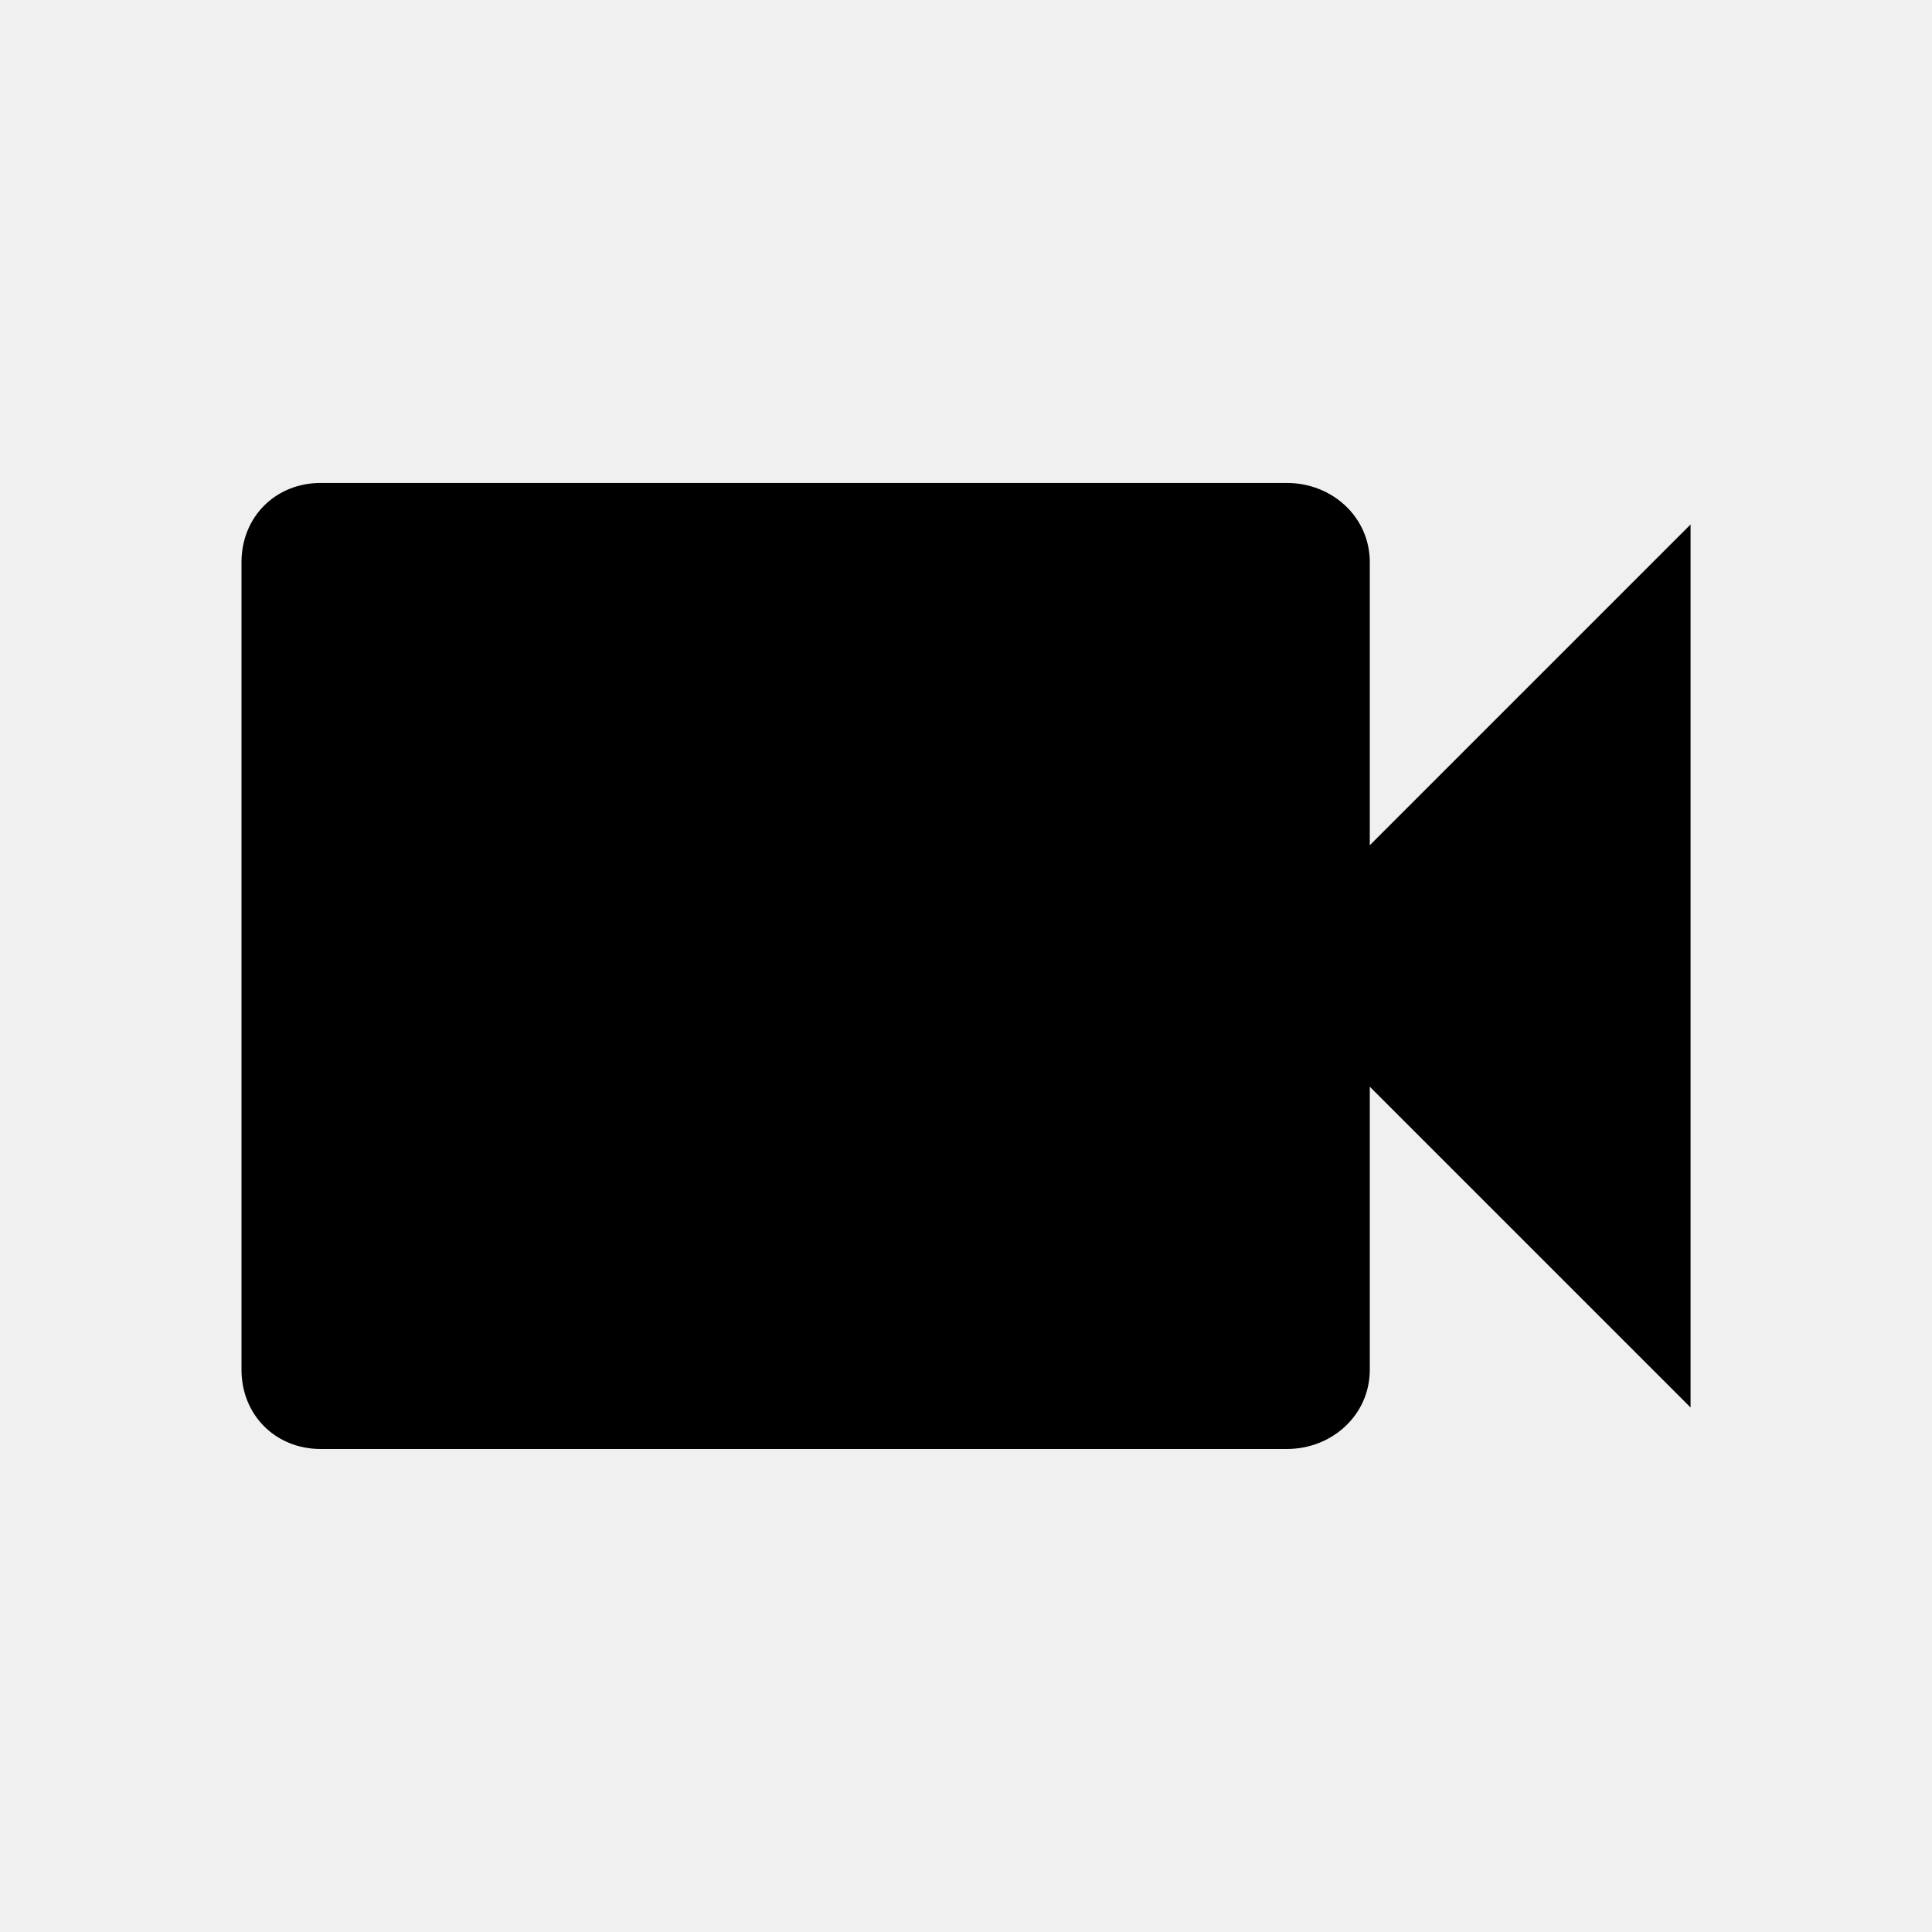
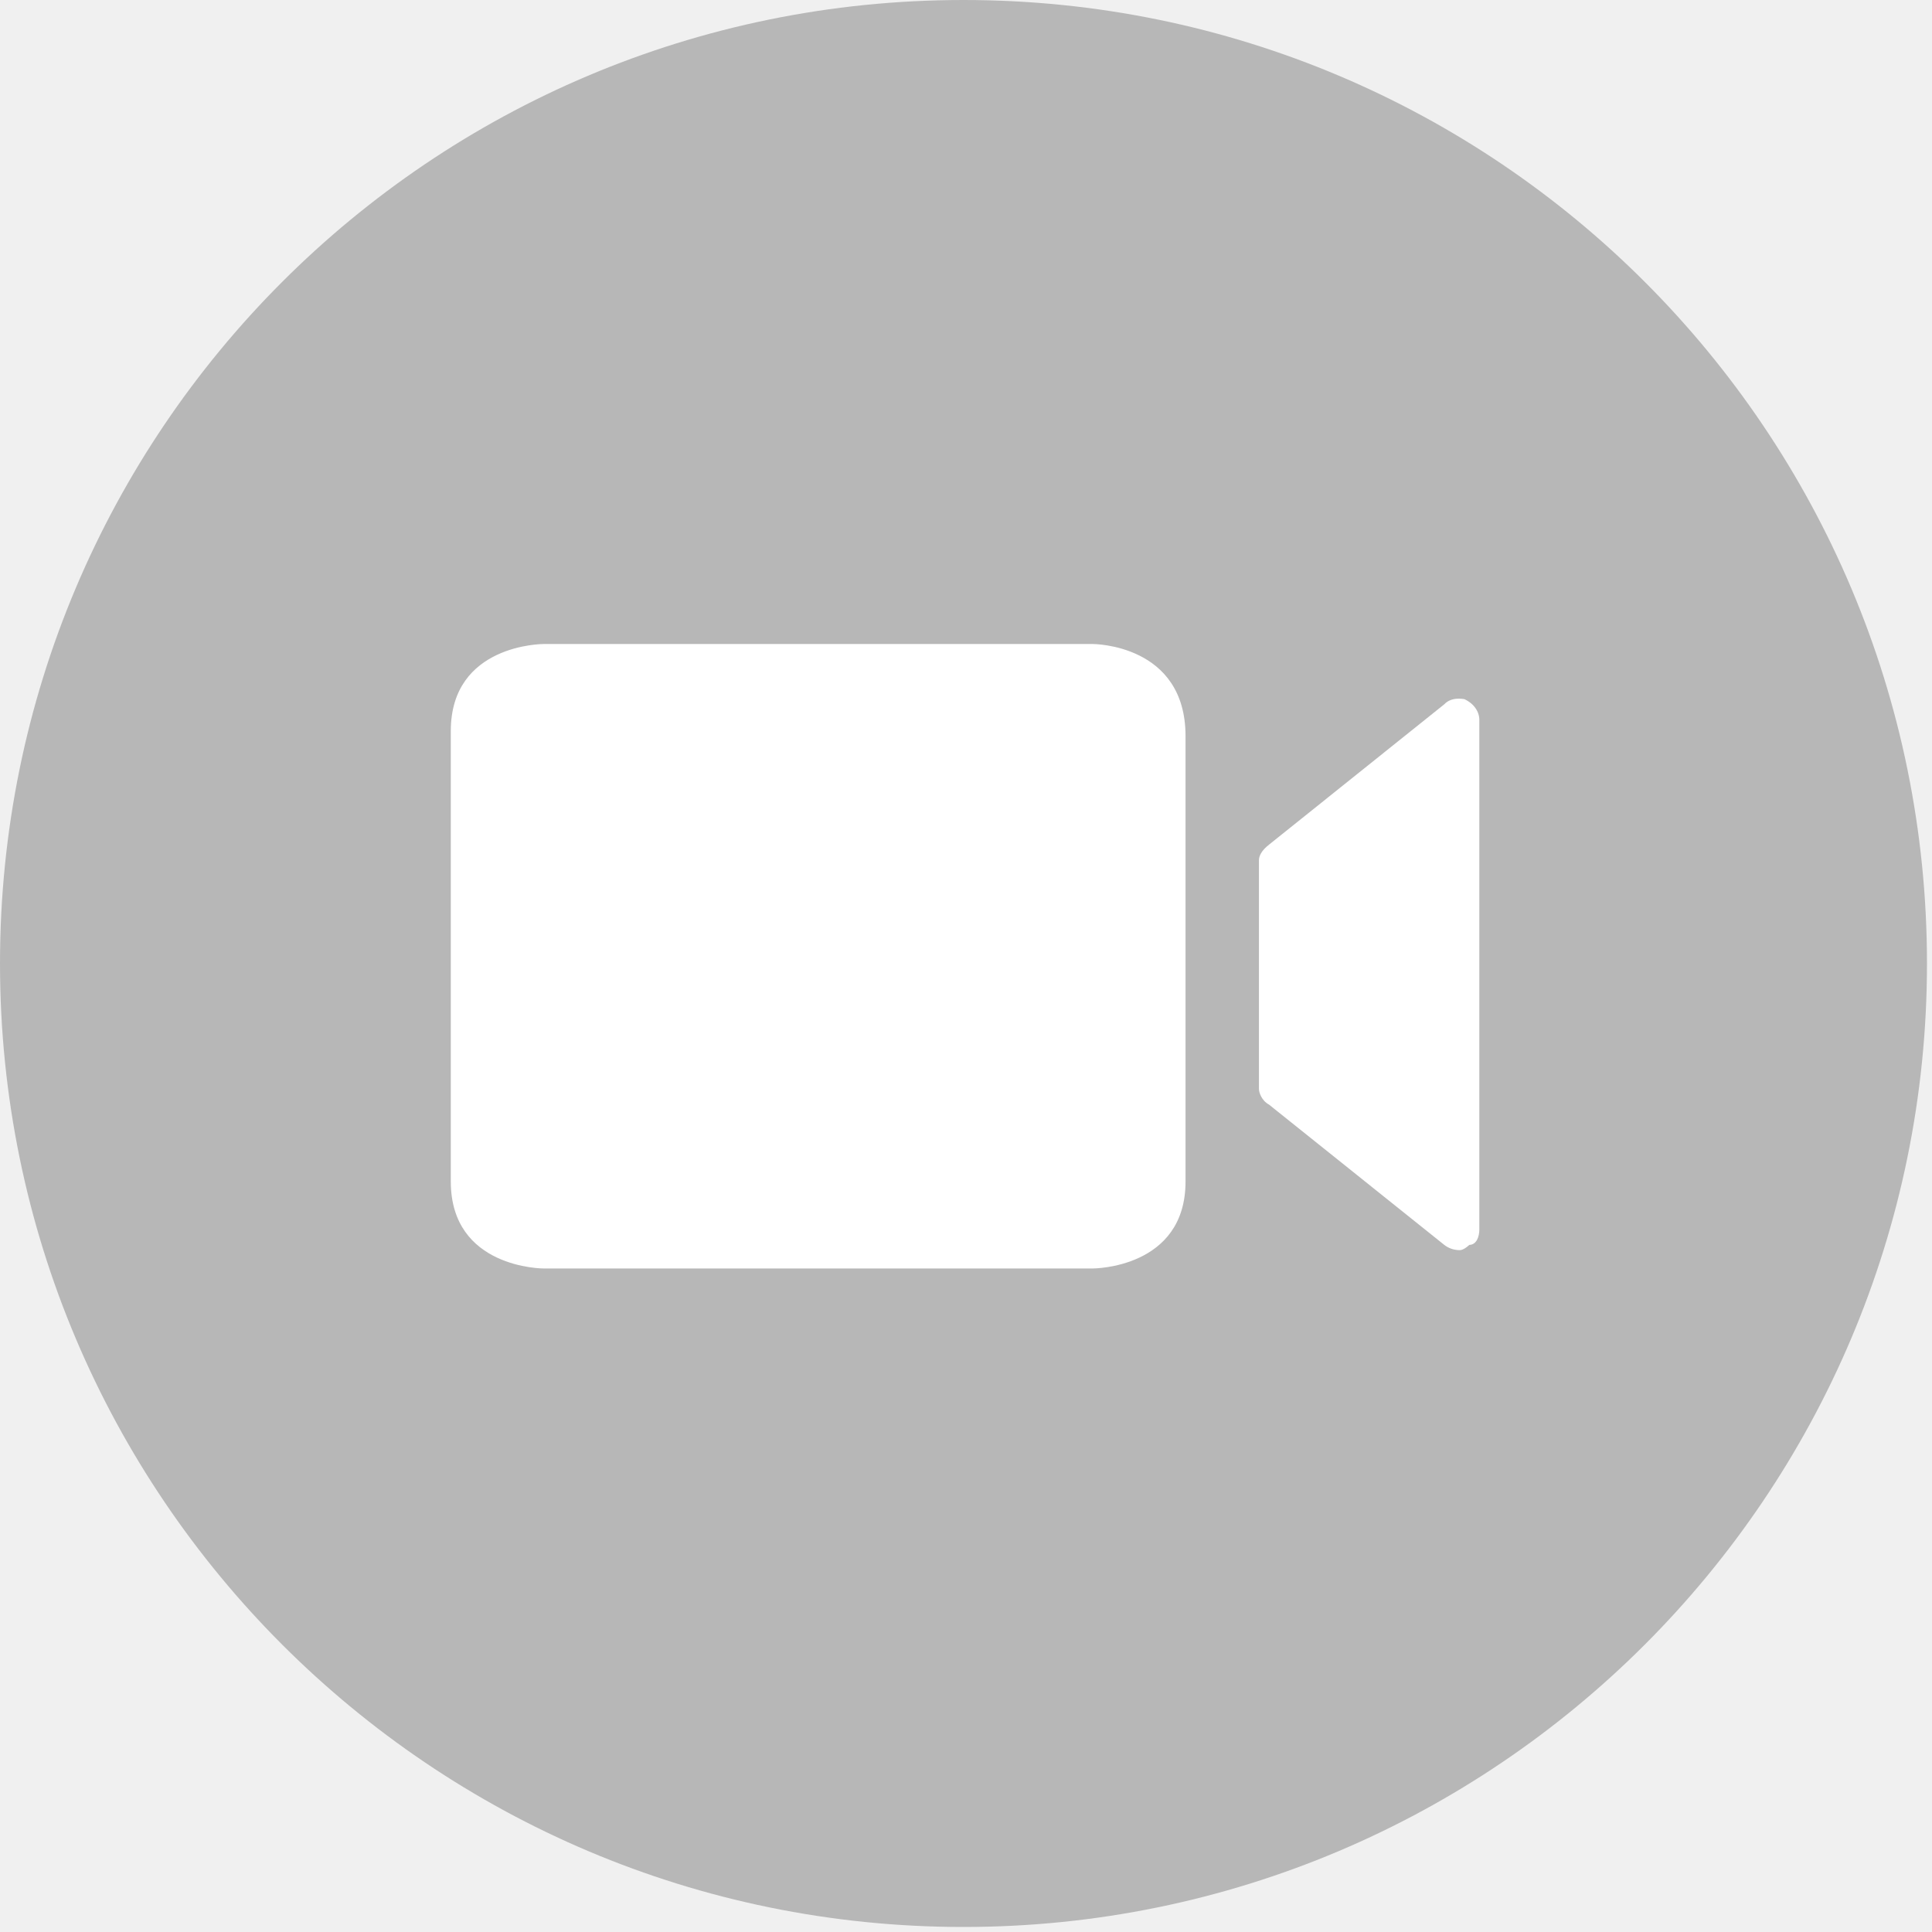
- <svg xmlns="http://www.w3.org/2000/svg" version="1.1" width="32" height="32" viewBox="0 0 32 32">
-   <path d="M22.688 14l5.313-5.313v14.625l-5.313-5.313v4.688c0 0.75-0.625 1.313-1.375 1.313h-16c-0.75 0-1.313-0.563-1.313-1.313v-13.375c0-0.75 0.563-1.313 1.313-1.313h16c0.75 0 1.375 0.563 1.375 1.313v4.688z" />
+ <svg xmlns="http://www.w3.org/2000/svg" width="30px" height="30px" viewBox="0 0 30 30" version="1.1">
+   <g id="---第三版" stroke="none" stroke-width="1" fill="none" fill-rule="evenodd">
+     <g id="桌面-优化提醒备份-6" transform="translate(-1030, -837)" fill-rule="nonzero">
+       <g id="编组-21" transform="translate(-36, -2)">
+         <g id="打开摄像头" transform="translate(1066, 839)">
+           <path d="M14.961,-8.8817842e-14 C6.682,-8.8817842e-14 -8.8817842e-14,6.701 -8.8817842e-14,14.961 C-8.8817842e-14,23.221 6.701,29.922 14.961,29.922 C23.221,29.922 29.922,23.221 29.922,14.961 C29.922,6.701 23.24,-8.8817842e-14 14.961,-8.8817842e-14 Z" id="路径" fill-opacity="0.3" fill="#333333" />
+           <g id="视频-(1)" transform="translate(7, 10)" fill="#FFFFFF">
+             <path d="M15.738,0.856 C15.889,0.925 15.971,1.052 15.971,1.178 L15.971,9.089 C15.971,9.201 15.93,9.327 15.816,9.331 C15.724,9.412 15.683,9.412 15.66,9.412 C15.576,9.411 15.494,9.383 15.427,9.331 L12.705,7.152 C12.59,7.09 12.549,6.963 12.549,6.91 L12.549,3.358 C12.549,3.29 12.59,3.206 12.705,3.116 L15.427,0.936 C15.518,0.841 15.642,0.841 15.738,0.856 L15.738,0.856 Z M9.963,0 C9.978,0 11.409,0 11.409,1.431 L11.409,8.346 C11.409,9.697 9.978,9.697 9.963,9.697 L1.446,9.697 C1.431,9.697 0,9.697 0,8.346 L0,1.351 C0,0 1.431,0 1.446,0 L9.963,0 Z" id="形状" />
+           </g>
+         </g>
+       </g>
+     </g>
+   </g>
</svg>
